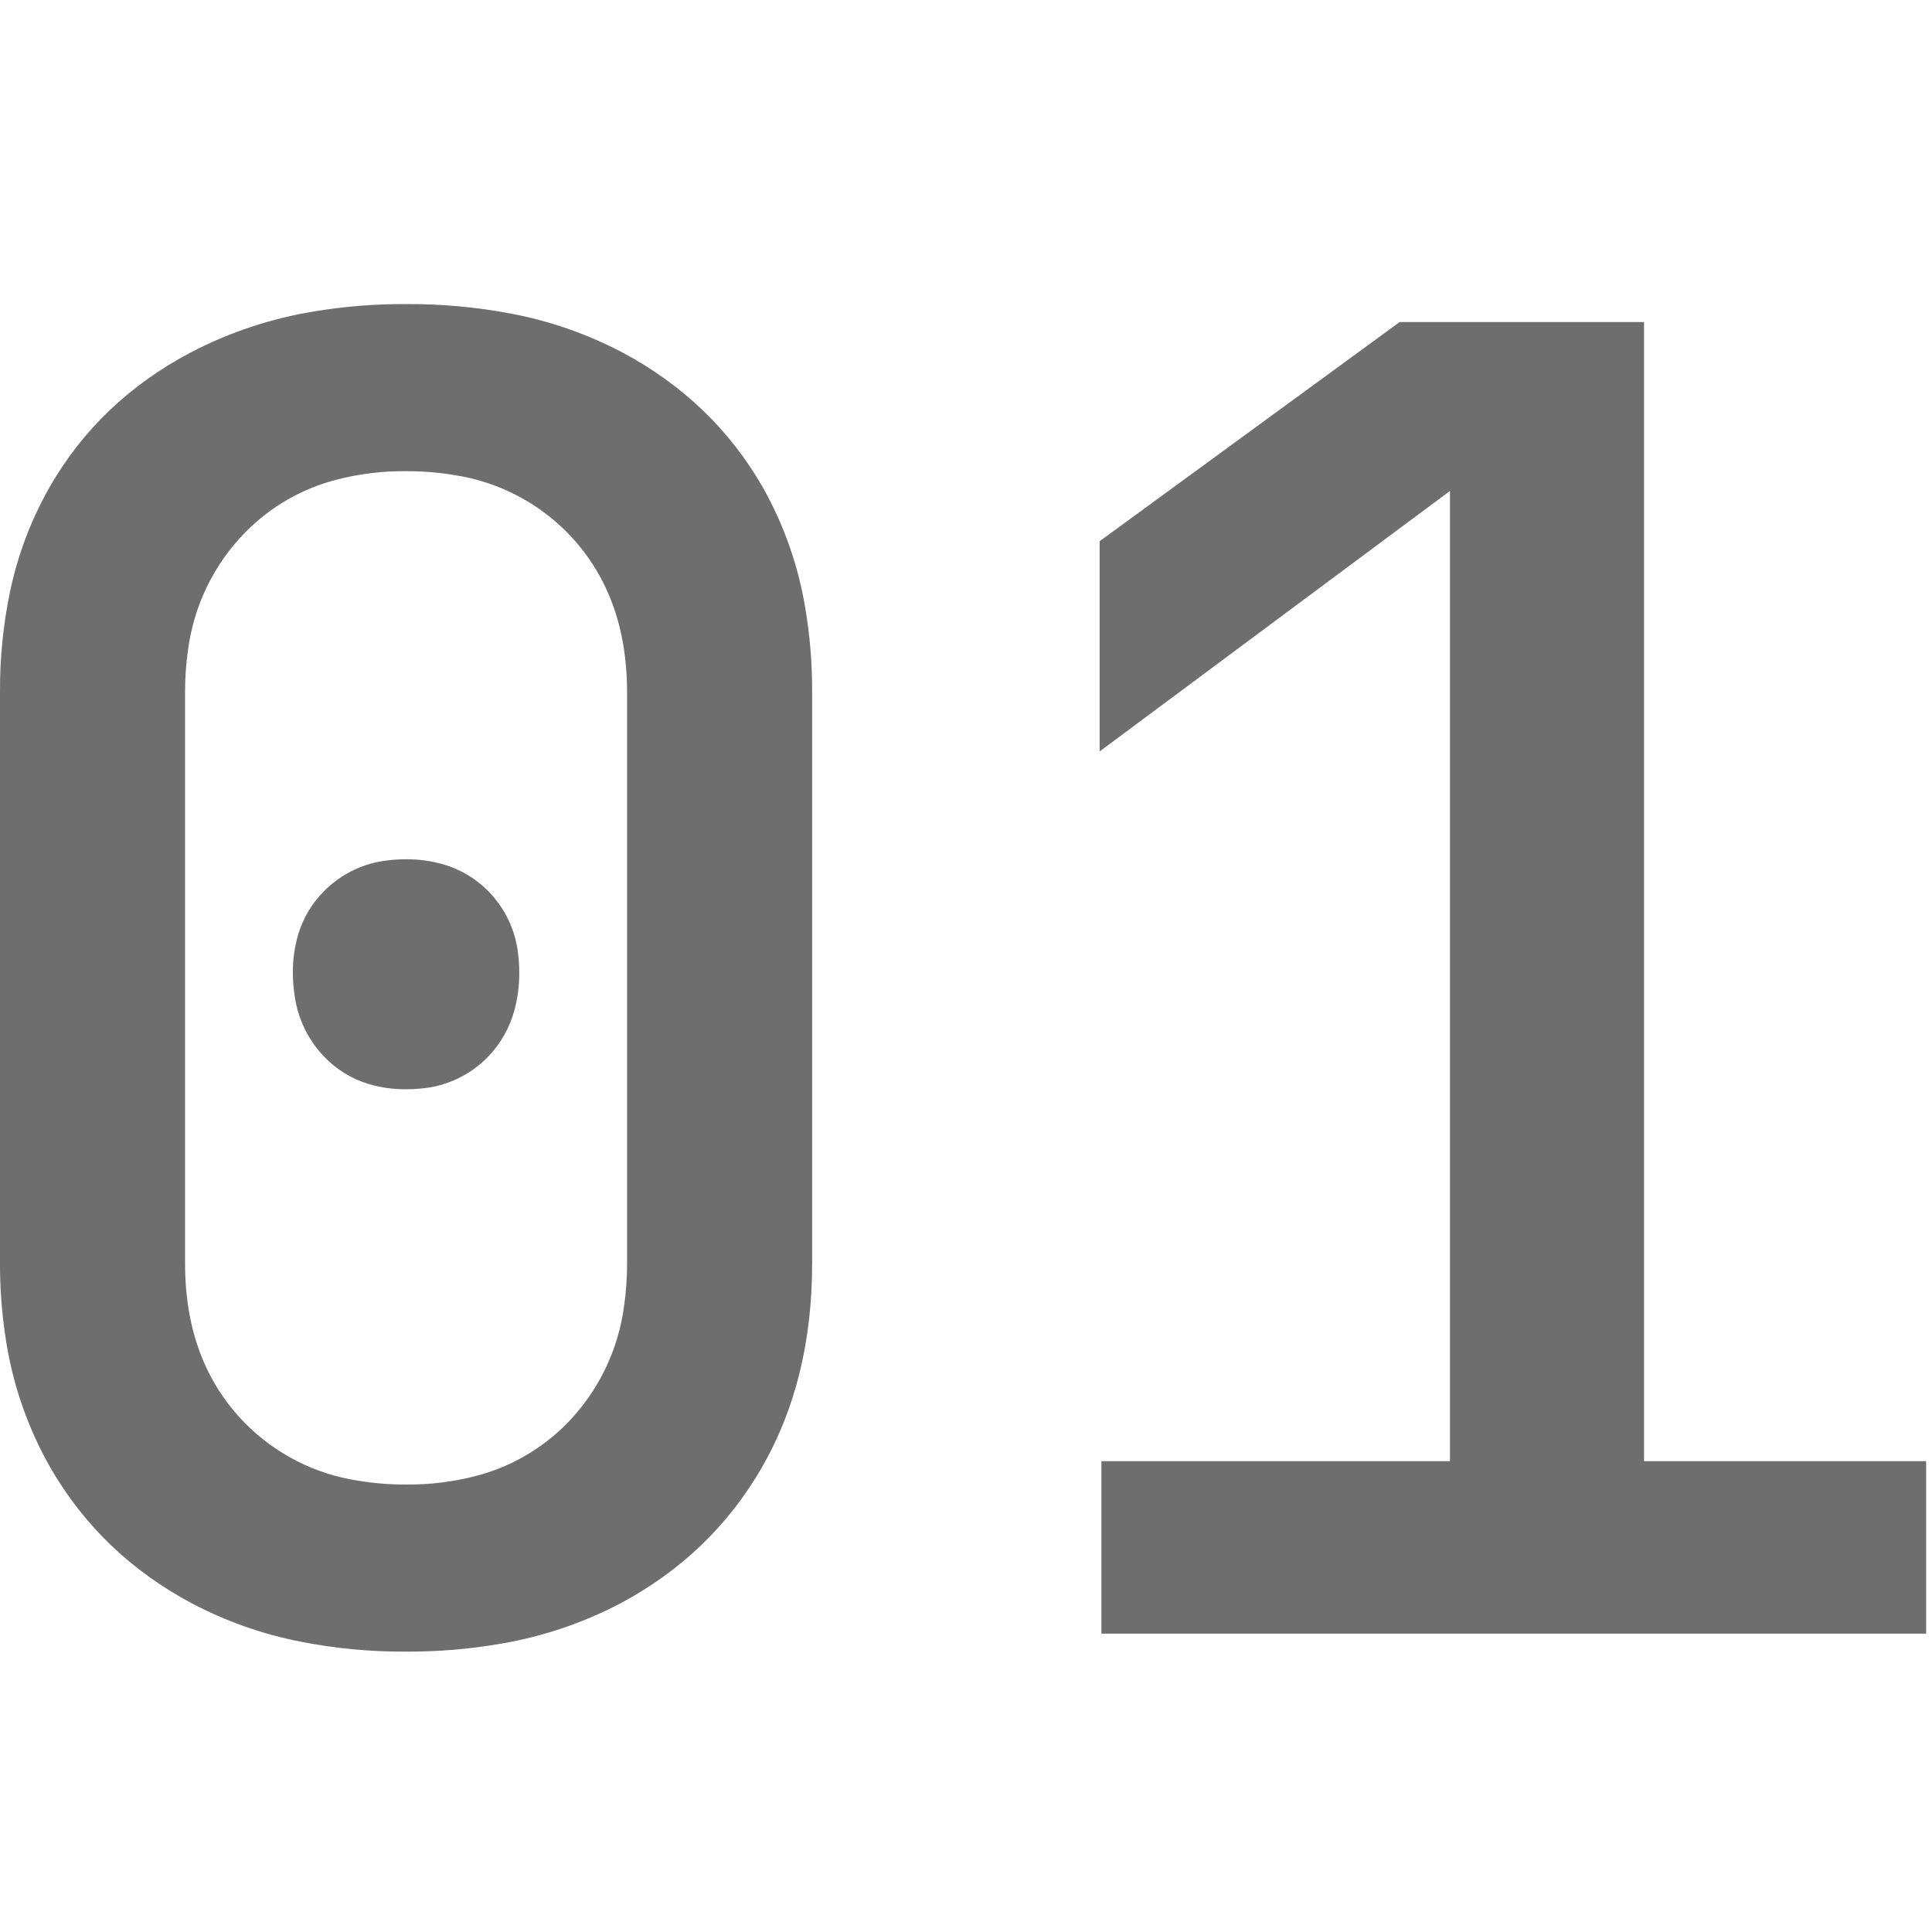
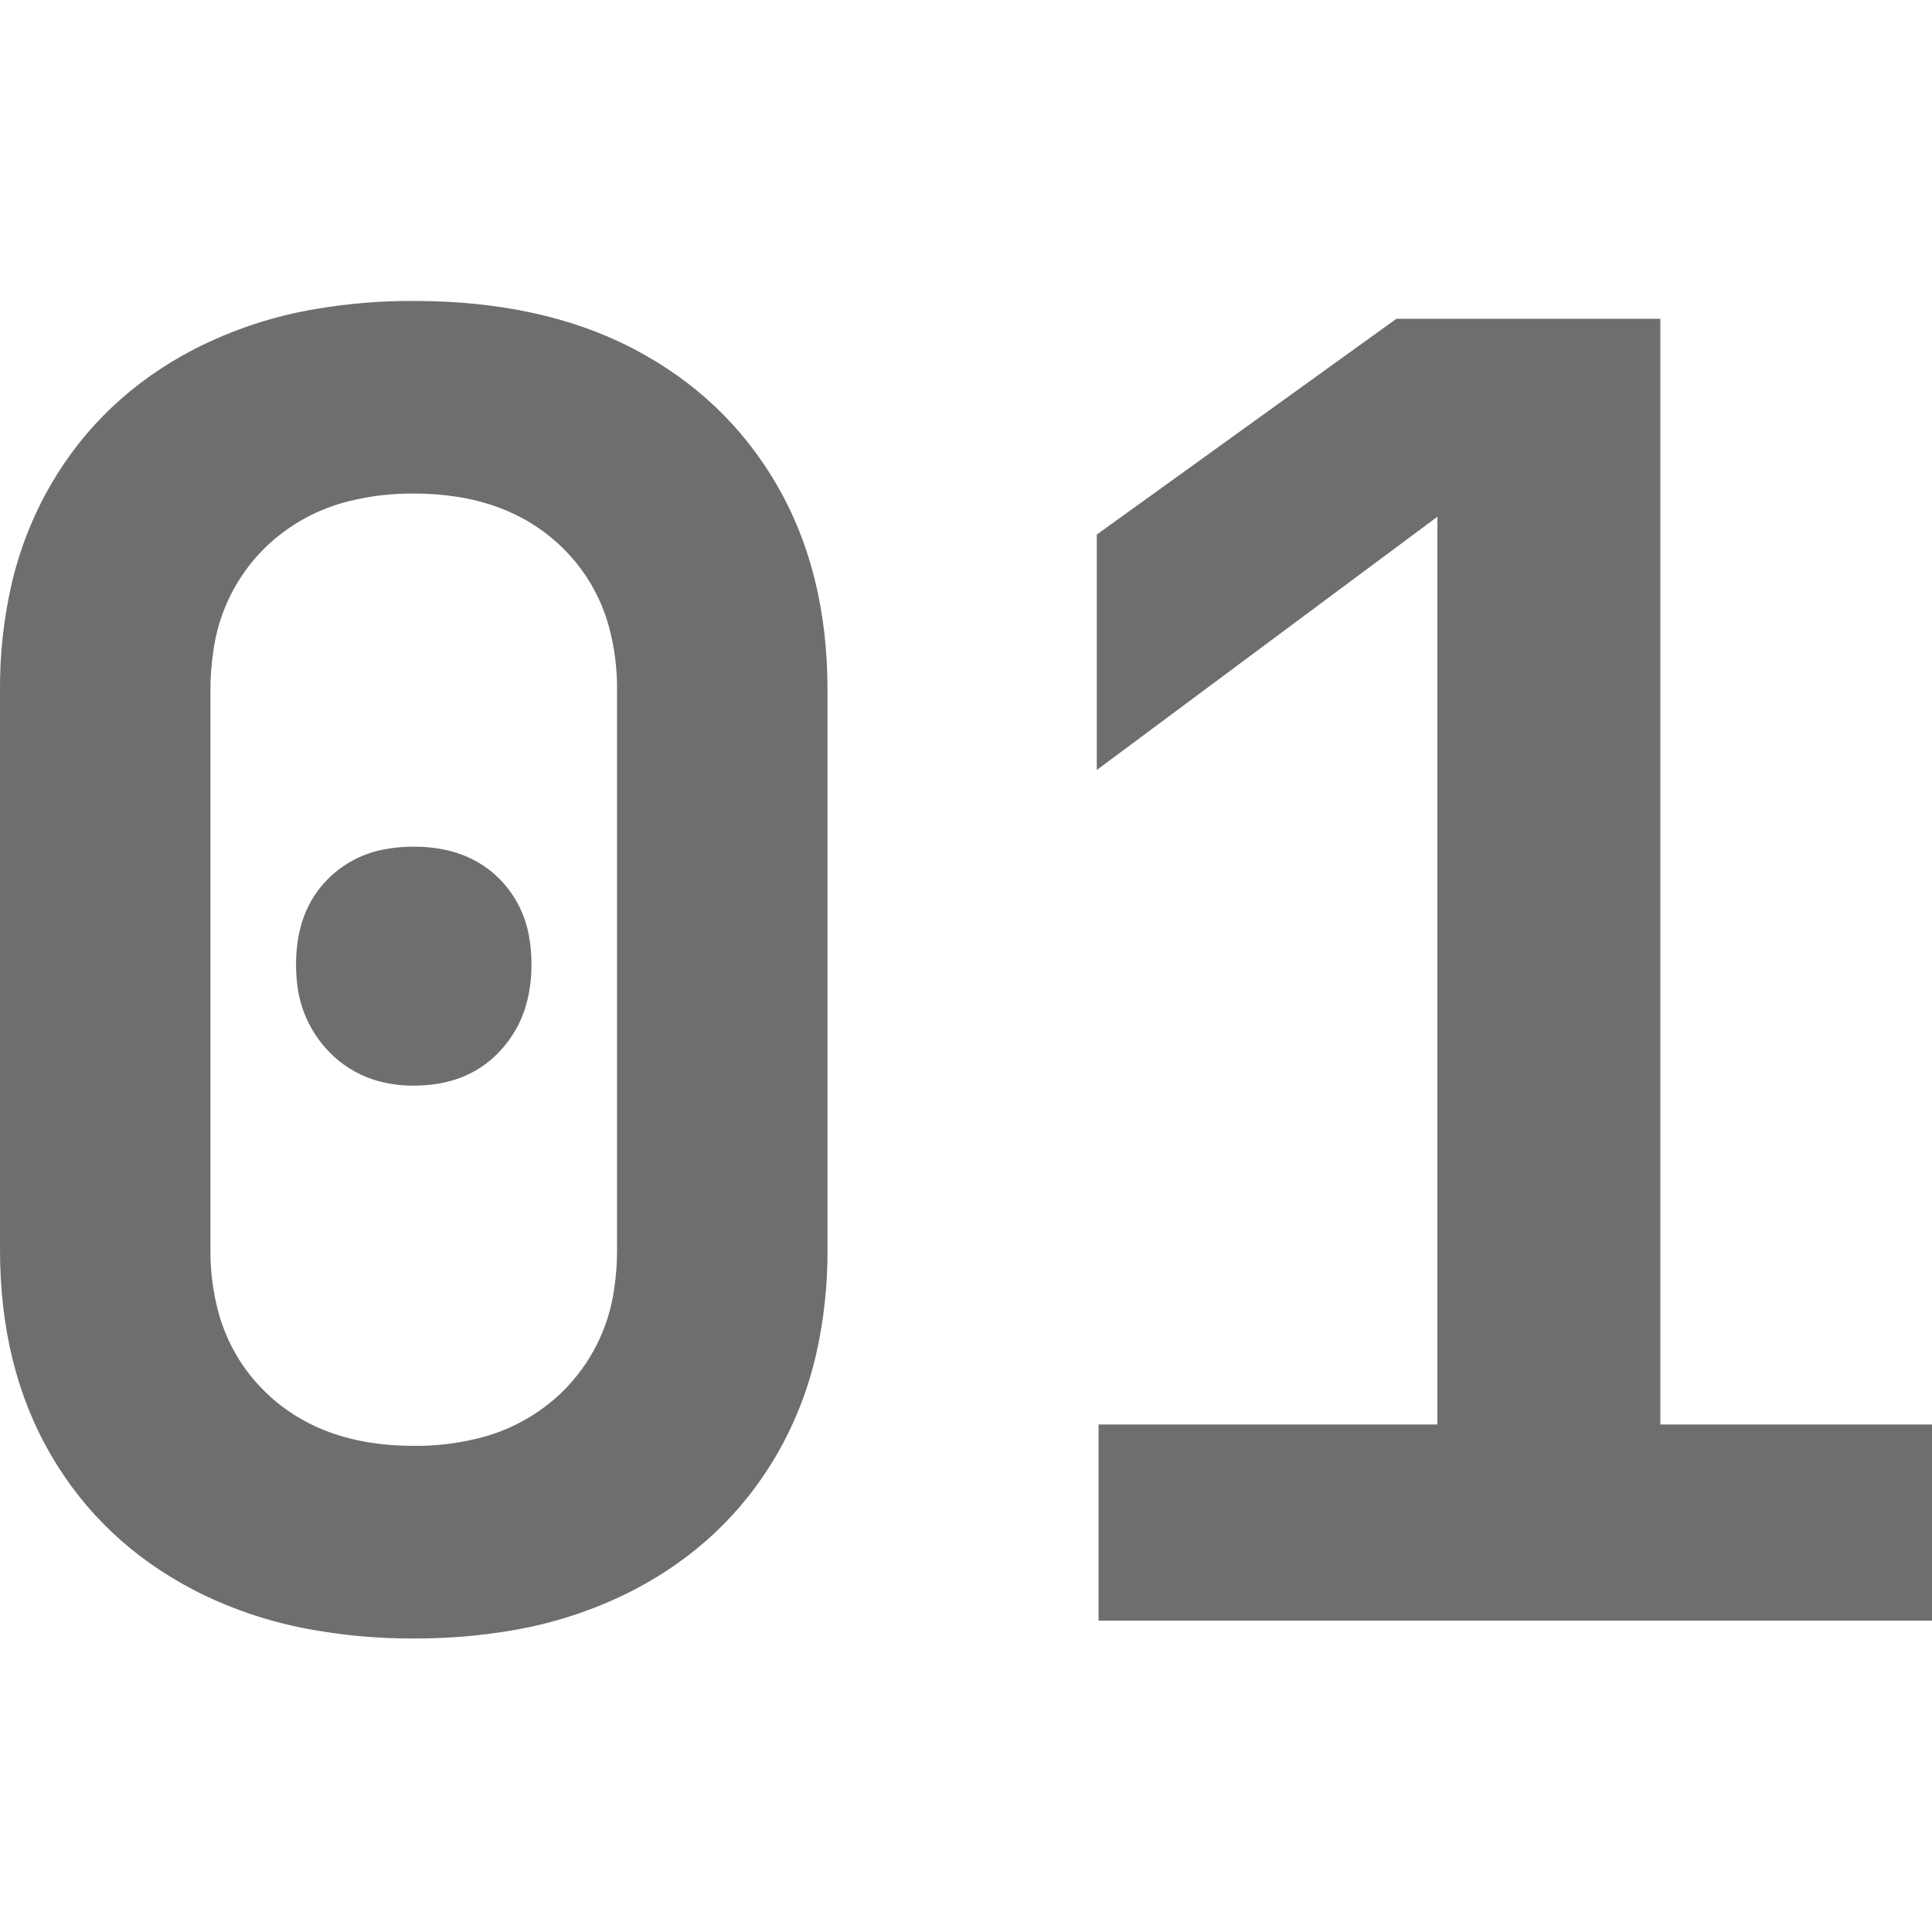
<svg xmlns="http://www.w3.org/2000/svg" width="13" height="13" viewBox="0 0 13 13">
-   <g transform="scale(.93),translate(0, 2.2)" font-size="8pt" style="fill:#6E6E6E">
-     <path d="M 13.936 9.62 L 7.969 9.62 L 7.969 8.372 L 10.491 8.372 L 10.491 1.352 L 7.956 3.237 L 7.956 1.716 L 10.127 0.13 L 11.895 0.13 L 11.895 8.372 L 13.936 8.372 L 13.936 9.62 Z M 0 6.942 L 0 2.808 A 3.46 3.46 0 0 1 0.073 2.079 A 2.608 2.608 0 0 1 0.358 1.326 Q 0.715 0.702 1.378 0.351 A 2.966 2.966 0 0 1 2.286 0.051 A 3.973 3.973 0 0 1 2.938 0 A 3.961 3.961 0 0 1 3.686 0.067 A 2.877 2.877 0 0 1 4.505 0.351 Q 5.161 0.702 5.519 1.326 A 2.652 2.652 0 0 1 5.826 2.197 A 3.559 3.559 0 0 1 5.876 2.808 L 5.876 6.942 Q 5.876 7.787 5.512 8.418 Q 5.148 9.048 4.492 9.399 A 2.901 2.901 0 0 1 3.627 9.692 A 3.922 3.922 0 0 1 2.938 9.75 A 3.856 3.856 0 0 1 2.175 9.678 A 2.869 2.869 0 0 1 1.385 9.399 Q 0.728 9.048 0.364 8.418 A 2.697 2.697 0 0 1 0.036 7.449 A 3.504 3.504 0 0 1 0 6.942 Z M 4.537 6.942 L 4.537 2.808 Q 4.537 2.093 4.102 1.651 A 1.455 1.455 0 0 0 3.286 1.237 A 2.075 2.075 0 0 0 2.938 1.209 A 1.945 1.945 0 0 0 2.433 1.271 A 1.424 1.424 0 0 0 1.775 1.651 A 1.492 1.492 0 0 0 1.36 2.506 A 2.081 2.081 0 0 0 1.339 2.808 L 1.339 6.942 Q 1.339 7.657 1.775 8.099 A 1.455 1.455 0 0 0 2.59 8.513 A 2.075 2.075 0 0 0 2.938 8.541 A 1.945 1.945 0 0 0 3.443 8.479 A 1.424 1.424 0 0 0 4.102 8.099 A 1.492 1.492 0 0 0 4.516 7.244 A 2.081 2.081 0 0 0 4.537 6.942 Z M 2.66 5.641 A 0.921 0.921 0 0 0 2.938 5.681 A 1.045 1.045 0 0 0 3.043 5.676 A 0.763 0.763 0 0 0 3.53 5.447 A 0.773 0.773 0 0 0 3.722 5.109 A 1.02 1.02 0 0 0 3.757 4.836 A 1.053 1.053 0 0 0 3.749 4.704 A 0.766 0.766 0 0 0 3.53 4.245 A 0.746 0.746 0 0 0 3.211 4.055 A 0.949 0.949 0 0 0 2.938 4.017 A 1.053 1.053 0 0 0 2.806 4.025 A 0.766 0.766 0 0 0 2.347 4.245 A 0.746 0.746 0 0 0 2.157 4.563 A 0.949 0.949 0 0 0 2.119 4.836 A 1.1 1.1 0 0 0 2.132 5.005 A 0.791 0.791 0 0 0 2.347 5.447 A 0.742 0.742 0 0 0 2.66 5.641 Z" />
+   <g transform="scale(.75),translate(0, 2.7)" style="fill:#6E6E6E">
+     <path d="M 17.344 11.84 L 9.856 11.84 L 9.856 10.08 L 12.896 10.08 L 12.896 1.936 L 9.84 4.208 L 9.84 2.096 L 12.528 0.16 L 14.896 0.16 L 14.896 10.08 L 17.344 10.08 L 17.344 11.84 Z M 0 8.512 L 0 3.488 A 4.139 4.139 0 0 1 0.1 2.558 A 3.246 3.246 0 0 1 0.456 1.648 Q 0.912 0.864 1.744 0.432 A 3.751 3.751 0 0 1 2.839 0.071 A 5.109 5.109 0 0 1 3.712 0 Q 4.854 0 5.673 0.424 A 3.233 3.233 0 0 1 5.688 0.432 Q 6.512 0.864 6.968 1.648 Q 7.424 2.432 7.424 3.488 L 7.424 8.512 A 4.139 4.139 0 0 1 7.324 9.442 A 3.246 3.246 0 0 1 6.968 10.352 Q 6.512 11.136 5.68 11.568 A 3.751 3.751 0 0 1 4.585 11.929 A 5.109 5.109 0 0 1 3.712 12 A 5.023 5.023 0 0 1 2.745 11.911 A 3.708 3.708 0 0 1 1.744 11.568 Q 0.912 11.136 0.456 10.352 Q 0 9.568 0 8.512 Z M 5.536 8.512 L 5.536 3.488 A 2.09 2.09 0 0 0 5.463 2.922 A 1.563 1.563 0 0 0 5.04 2.208 Q 4.544 1.728 3.712 1.728 A 2.336 2.336 0 0 0 3.141 1.794 A 1.644 1.644 0 0 0 2.384 2.208 A 1.601 1.601 0 0 0 1.914 3.142 A 2.266 2.266 0 0 0 1.888 3.488 L 1.888 8.512 A 2.09 2.09 0 0 0 1.961 9.078 A 1.563 1.563 0 0 0 2.384 9.792 Q 2.88 10.272 3.712 10.272 A 2.336 2.336 0 0 0 4.283 10.206 A 1.644 1.644 0 0 0 5.04 9.792 A 1.601 1.601 0 0 0 5.511 8.858 A 2.266 2.266 0 0 0 5.536 8.512 Z M 3.344 6.984 A 1.156 1.156 0 0 0 3.712 7.04 Q 4.192 7.04 4.48 6.736 A 1.01 1.01 0 0 0 4.721 6.313 A 1.307 1.307 0 0 0 4.768 5.952 A 1.375 1.375 0 0 0 4.748 5.711 A 0.964 0.964 0 0 0 4.48 5.184 Q 4.192 4.896 3.712 4.896 A 1.375 1.375 0 0 0 3.471 4.916 A 0.964 0.964 0 0 0 2.944 5.184 Q 2.656 5.472 2.656 5.952 A 1.41 1.41 0 0 0 2.666 6.126 A 1.031 1.031 0 0 0 2.952 6.736 A 0.969 0.969 0 0 0 3.344 6.984 Z" />
  </g>
</svg>
